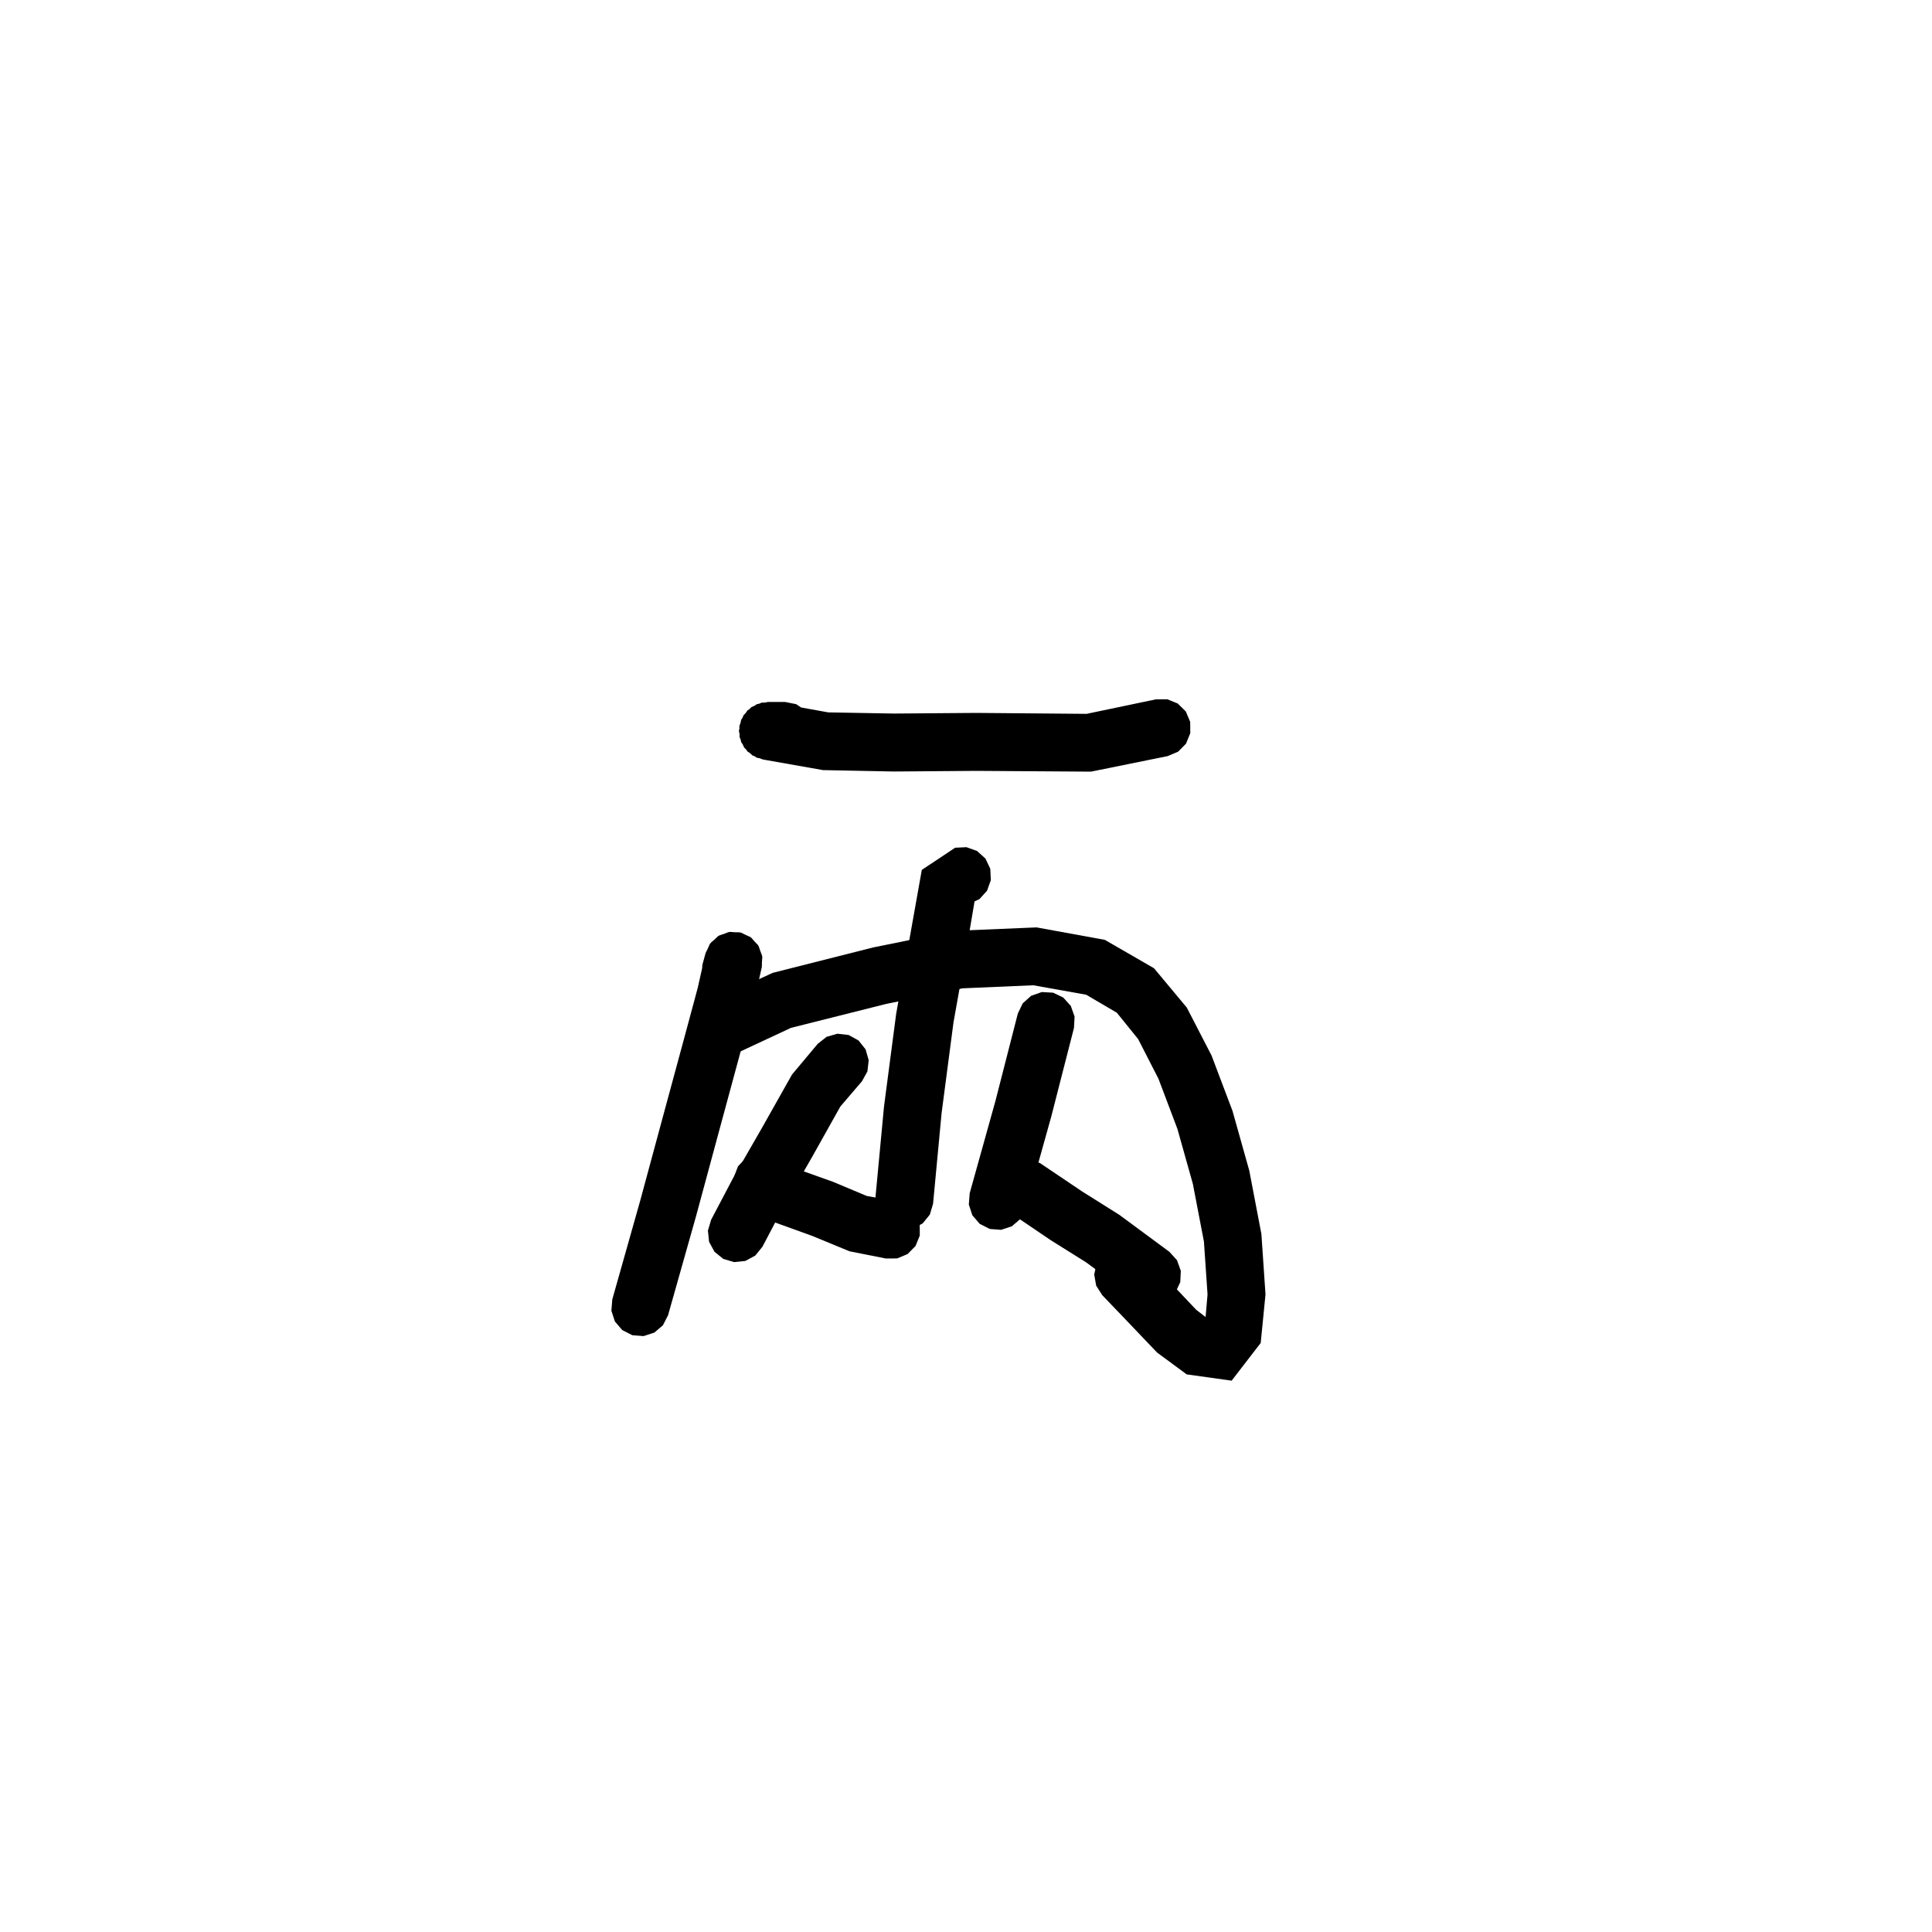
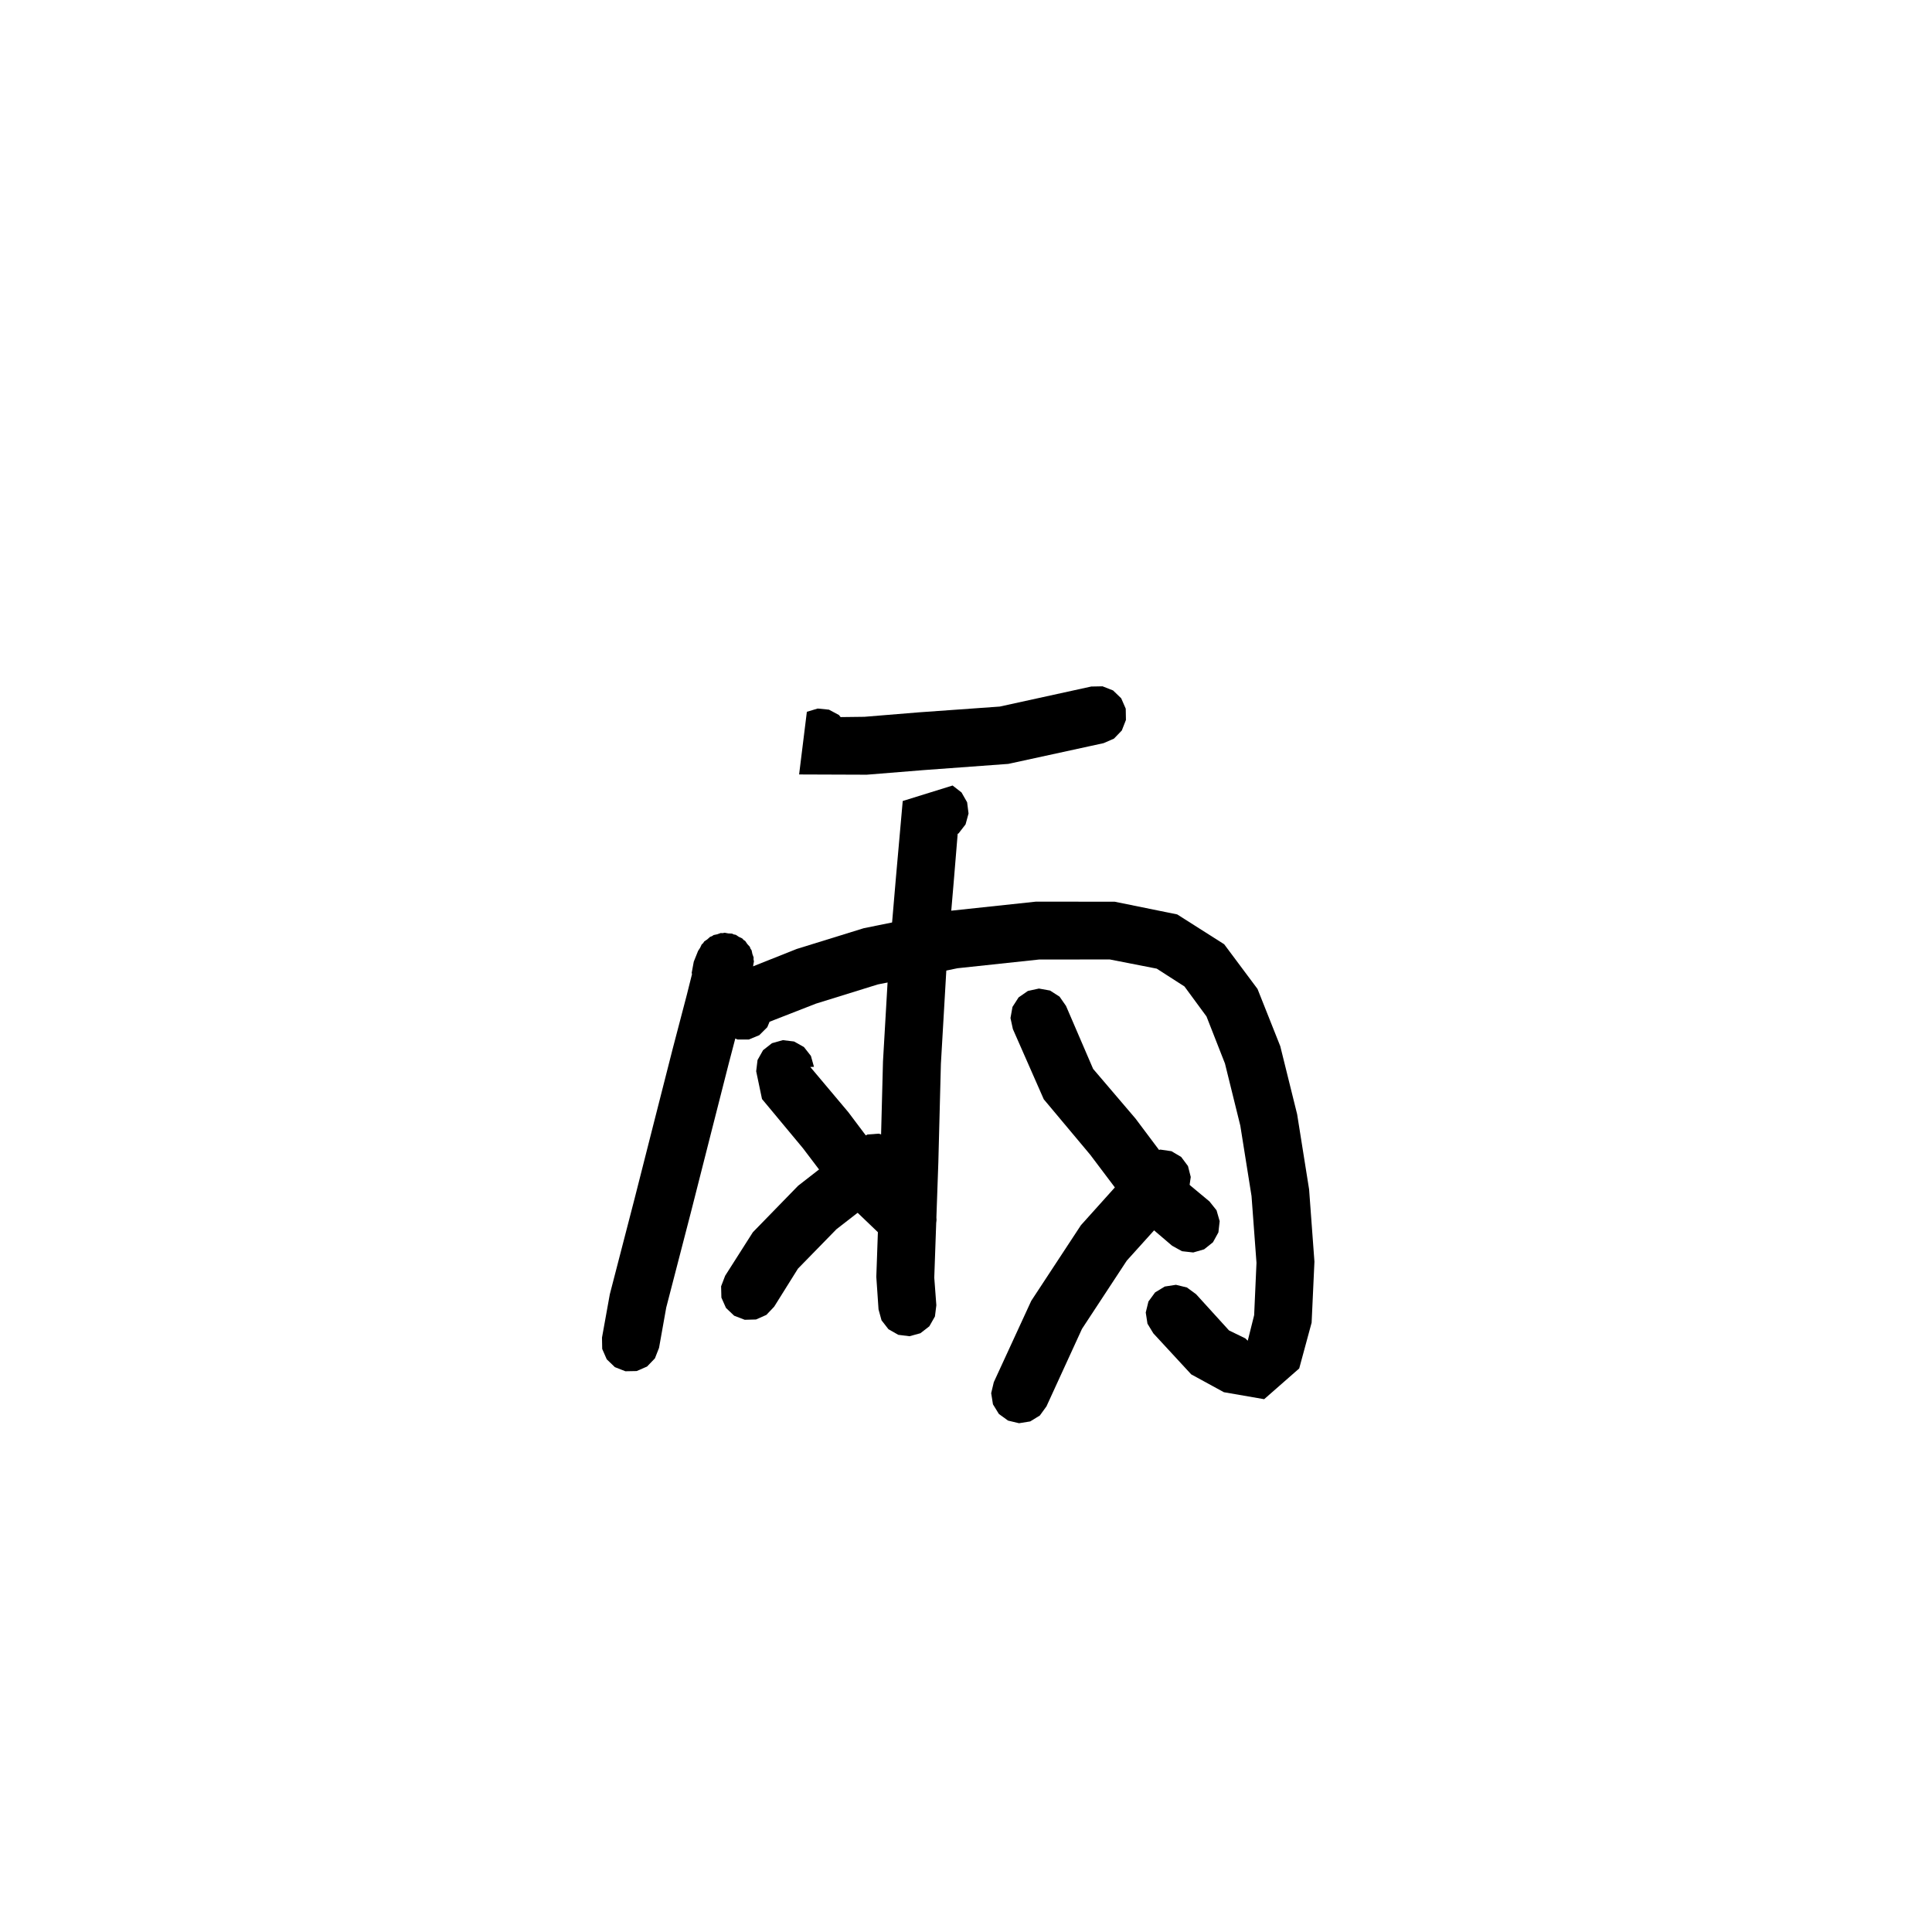
<svg xmlns="http://www.w3.org/2000/svg" viewBox="0 0 300 300" width="300" height="300">
-   <path d="M 121.906 109 L 119.24 109 L 117.518 109.343 L 116.058 110.318 L 115.082 111.778 L 114.74 113.5 L 115.082 115.222 L 116.058 116.682 L 117.518 117.657 L 119.24 118 L 121.906 118 L 123.628 117.657 L 125.088 116.682 L 126.064 115.222 L 126.406 113.5 L 126.064 111.778 L 125.088 110.318 L 123.628 109.343 Z M 118.449 117.93 L 127.794 119.581 L 138.787 119.8 L 151.601 119.7 L 169.416 119.82 L 181.314 117.408 L 182.931 116.725 L 184.165 115.475 L 184.826 113.848 L 184.814 112.093 L 184.131 110.475 L 182.881 109.242 L 181.255 108.581 L 179.499 108.592 L 168.73 110.846 L 151.611 110.7 L 138.825 110.8 L 128.618 110.619 L 120.03 109.07 L 118.275 109.105 L 116.666 109.809 L 115.449 111.074 L 114.81 112.71 L 114.844 114.465 L 115.548 116.074 L 116.814 117.29 Z" fill="black" fill-rule="nonzero" />
-   <path d="M 117.748 152.184 L 118.248 150.351 L 118.37 148.599 L 117.813 146.934 L 116.662 145.609 L 115.09 144.825 L 113.339 144.703 L 111.674 145.26 L 110.348 146.411 L 109.565 147.983 L 109.065 149.816 L 108.942 151.567 L 109.499 153.233 L 110.651 154.558 L 112.222 155.341 L 113.974 155.464 L 115.639 154.907 L 116.964 153.755 Z M 109.516 148.179 L 108.342 153.403 L 106.262 161.126 L 103.363 171.824 L 99.403 186.467 L 95.076 201.776 L 94.937 203.527 L 95.479 205.197 L 96.618 206.532 L 98.182 207.33 L 99.933 207.469 L 101.603 206.927 L 102.939 205.788 L 103.737 204.224 L 108.077 188.867 L 112.05 174.176 L 114.95 163.474 L 117.071 155.597 L 118.296 150.154 L 118.34 148.399 L 117.709 146.761 L 116.499 145.489 L 114.894 144.776 L 113.139 144.733 L 111.5 145.364 L 110.228 146.574 Z" fill="black" fill-rule="nonzero" />
-   <path d="M 114.297 163.584 L 122.819 159.606 L 137.616 155.885 L 149.462 153.466 L 160.452 152.993 L 168.659 154.461 L 173.419 157.252 L 176.728 161.345 L 179.887 167.512 L 182.83 175.3 L 185.226 183.829 L 186.945 192.788 L 187.506 201 L 187.052 206.264 L 187.963 206.011 L 188.342 205.387 L 185.748 203.384 L 181.496 198.894 L 177.655 194.886 L 176.216 193.88 L 174.502 193.501 L 172.773 193.807 L 171.293 194.751 L 170.286 196.19 L 169.907 197.904 L 170.213 199.633 L 171.157 201.114 L 174.984 205.106 L 179.664 210.016 L 184.271 213.413 L 191.249 214.389 L 195.761 208.536 L 196.506 201 L 195.868 191.612 L 193.987 181.771 L 191.383 172.5 L 188.125 163.888 L 184.284 156.455 L 179.194 150.348 L 171.554 145.939 L 160.961 144.007 L 148.35 144.534 L 135.596 147.115 L 119.994 151.061 L 110.516 155.416 L 109.097 156.451 L 108.182 157.949 L 107.91 159.684 L 108.323 161.391 L 109.357 162.809 L 110.856 163.724 L 112.59 163.996 Z" fill="black" fill-rule="nonzero" />
-   <path d="M 148.315 131.634 L 143.137 135.077 L 140.974 147.22 L 139.156 157.429 L 137.268 171.829 L 135.926 186.078 L 136.106 187.825 L 136.94 189.37 L 138.302 190.478 L 139.985 190.98 L 141.731 190.801 L 143.276 189.966 L 144.384 188.604 L 144.886 186.922 L 146.211 172.837 L 148.056 158.771 L 149.838 148.78 L 151.675 137.923 L 150.498 140.366 L 152.085 139.616 L 153.265 138.315 L 153.857 136.662 L 153.772 134.909 L 153.022 133.321 L 151.721 132.141 L 150.069 131.549 Z" fill="black" fill-rule="nonzero" />
-   <path d="M 126.971 162.093 L 122.986 166.851 L 118.294 175.176 L 113.802 182.988 L 110.424 189.404 L 109.925 191.088 L 110.108 192.834 L 110.946 194.377 L 112.31 195.482 L 113.994 195.981 L 115.74 195.798 L 117.283 194.96 L 118.388 193.596 L 121.677 187.345 L 126.118 179.624 L 130.493 171.815 L 133.841 167.907 L 134.692 166.371 L 134.891 164.626 L 134.406 162.939 L 133.313 161.565 L 131.777 160.714 L 130.033 160.516 L 128.345 161 Z" fill="black" fill-rule="nonzero" />
-   <path d="M 116.003 187.305 L 119.721 189.601 L 126.087 191.899 L 131.913 194.3 L 137.551 195.418 L 139.307 195.409 L 140.926 194.729 L 142.161 193.481 L 142.824 191.855 L 142.815 190.099 L 142.135 188.481 L 140.887 187.246 L 139.261 186.582 L 134.566 185.7 L 129.326 183.501 L 123.425 181.399 L 120.809 179.695 L 119.17 179.065 L 117.415 179.111 L 115.811 179.824 L 114.602 181.097 L 113.972 182.736 L 114.017 184.491 L 114.73 186.096 Z" fill="black" fill-rule="nonzero" />
-   <path d="M 158.047 157.384 L 154.559 171.002 L 150.572 185.29 L 150.439 187.041 L 150.986 188.71 L 152.13 190.042 L 153.697 190.834 L 155.447 190.967 L 157.116 190.42 L 158.448 189.276 L 159.241 187.71 L 163.253 173.331 L 166.766 159.616 L 166.861 157.863 L 166.278 156.207 L 165.106 154.9 L 163.523 154.141 L 161.769 154.045 L 160.113 154.628 L 158.806 155.8 Z" fill="black" fill-rule="nonzero" />
-   <path d="M 154.909 187.743 L 156.993 188.399 L 163.146 192.568 L 168.68 196.034 L 176.231 201.619 L 177.82 202.367 L 179.574 202.45 L 181.226 201.856 L 182.525 200.675 L 183.273 199.086 L 183.356 197.332 L 182.762 195.68 L 181.581 194.381 L 173.8 188.632 L 168.066 185.032 L 161.486 180.601 L 157.904 179.257 L 156.166 179.006 L 154.465 179.44 L 153.059 180.492 L 152.163 182.002 L 151.913 183.74 L 152.347 185.442 L 153.399 186.847 Z" fill="black" fill-rule="nonzero" />
+   <path d="M 125.289 110.529 L 124.085 120.258 L 134.588 120.296 L 143.347 119.587 L 156.572 118.617 L 171.366 115.396 L 172.976 114.694 L 174.194 113.43 L 174.835 111.795 L 174.803 110.04 L 174.101 108.431 L 172.836 107.212 L 171.202 106.571 L 169.446 106.604 L 155.24 109.716 L 142.665 110.613 L 134.224 111.304 L 125.728 111.409 L 129.524 118.471 L 130.882 117.358 L 131.711 115.81 L 131.885 114.063 L 131.377 112.382 L 130.264 111.024 L 128.716 110.195 L 126.969 110.021 Z" fill="black" fill-rule="nonzero" />
+   <path d="M 116.084 152.671 L 116.751 151.005 L 117.073 149.278 L 116.709 147.561 L 115.716 146.113 L 114.244 145.155 L 112.518 144.834 L 110.8 145.197 L 109.352 146.19 L 108.395 147.662 L 107.728 149.329 L 107.407 151.055 L 107.77 152.773 L 108.763 154.221 L 110.235 155.178 L 111.961 155.5 L 113.679 155.136 L 115.127 154.143 Z M 108.207 148.242 L 106.648 154.481 L 104.449 162.877 L 101.645 173.891 L 98.548 186.081 L 94.692 200.972 L 93.477 207.705 L 93.51 209.461 L 94.212 211.07 L 95.477 212.288 L 97.111 212.929 L 98.867 212.896 L 100.476 212.194 L 101.694 210.929 L 102.335 209.295 L 103.454 203.028 L 107.265 188.319 L 110.367 176.109 L 113.164 165.123 L 115.365 156.719 L 116.939 150.425 L 117.024 148.671 L 116.432 147.018 L 115.252 145.718 L 113.664 144.968 L 111.911 144.882 L 110.258 145.475 L 108.957 146.654 Z" fill="black" fill-rule="nonzero" />
+   <path d="M 119.819 157.883 L 117.911 159.275 L 126.697 155.846 L 136.298 152.866 L 148.693 150.347 L 161.361 148.993 L 172.327 148.984 L 179.617 150.41 L 183.923 153.178 L 187.346 157.837 L 190.212 165.145 L 192.594 174.786 L 194.337 185.726 L 195.107 196.092 L 194.744 204.215 L 193.671 208.507 L 194.115 208.534 L 193.368 207.818 L 190.841 206.589 L 185.723 200.959 L 184.307 199.921 L 182.602 199.504 L 180.866 199.772 L 179.365 200.683 L 178.328 202.099 L 177.911 203.805 L 178.178 205.54 L 179.089 207.041 L 184.972 213.411 L 190.045 216.182 L 196.298 217.266 L 201.741 212.493 L 203.668 205.385 L 204.105 195.908 L 203.275 184.674 L 201.418 173.014 L 198.801 162.455 L 195.267 153.563 L 190.089 146.622 L 182.796 141.99 L 173.085 140.016 L 160.852 140.007 L 147.319 141.453 L 134.115 144.134 L 123.716 147.354 L 113.568 151.392 L 110.994 156.117 L 110.992 157.873 L 111.662 159.496 L 112.902 160.739 L 114.524 161.413 L 116.28 161.414 L 117.902 160.744 L 119.145 159.504 Z" fill="black" fill-rule="nonzero" />
+   <path d="M 147.919 121.975 L 140.175 124.379 L 139.123 136.217 L 138.017 149.184 L 137.11 164.811 L 136.708 180.261 L 136.073 198.274 L 136.418 203.321 L 136.882 205.014 L 137.959 206.401 L 139.485 207.27 L 141.227 207.489 L 142.92 207.024 L 144.307 205.947 L 145.176 204.421 L 145.395 202.679 L 145.073 198.393 L 145.704 180.539 L 146.102 165.189 L 146.995 149.816 L 148.09 136.983 L 148.971 126.288 L 143.894 130.025 L 145.587 130.489 L 147.329 130.269 L 148.855 129.4 L 149.931 128.012 L 150.395 126.319 L 150.175 124.577 L 149.306 123.052 Z" fill="black" fill-rule="nonzero" />
+   <path d="M 117.419 166.345 L 118.323 170.654 L 124.688 178.306 L 129.907 185.19 L 137.796 192.752 L 139.277 193.695 L 141.006 193.999 L 142.72 193.618 L 144.158 192.611 L 145.101 191.129 L 145.405 189.4 L 145.024 187.686 L 144.017 186.248 L 136.573 179.143 L 131.724 172.694 L 125.823 165.68 L 126.393 165.655 L 125.919 163.964 L 124.835 162.583 L 123.304 161.723 L 121.561 161.513 L 119.87 161.987 L 118.49 163.071 L 117.629 164.602 Z" fill="black" fill-rule="nonzero" />
+   <path d="M 133.144 176.948 L 123.93 184.125 L 116.906 191.339 L 112.602 198.097 L 111.972 199.736 L 112.017 201.491 L 112.73 203.096 L 114.003 204.305 L 115.642 204.935 L 117.397 204.889 L 119.002 204.176 L 120.211 202.903 L 123.907 196.994 L 129.882 190.875 L 138.669 184.052 L 139.818 182.724 L 140.371 181.058 L 140.245 179.307 L 139.458 177.737 L 138.131 176.588 L 136.464 176.035 L 134.713 176.161 Z" fill="black" fill-rule="nonzero" />
+   <path d="M 157.28 159.797 L 162.075 170.694 L 169.286 179.303 L 176.222 188.503 L 182.004 193.439 L 183.541 194.288 L 185.286 194.484 L 186.973 193.997 L 188.346 192.902 L 189.194 191.365 L 189.39 189.62 L 188.903 187.933 L 187.808 186.561 L 182.924 182.497 L 176.327 173.697 L 169.737 165.973 L 165.532 156.203 L 164.53 154.761 L 163.053 153.812 L 161.325 153.501 L 159.61 153.874 L 158.167 154.876 L 157.218 156.353 L 156.907 158.081 Z" fill="black" fill-rule="nonzero" />
+   <path d="M 177.061 179.99 L 167.844 190.251 L 160.135 201.988 L 154.317 214.621 L 153.91 216.329 L 154.186 218.063 L 155.106 219.559 L 156.528 220.589 L 158.235 220.997 L 159.969 220.72 L 161.465 219.801 L 162.495 218.379 L 168.011 206.345 L 174.969 195.749 L 183.751 186.01 L 184.648 184.501 L 184.9 182.763 L 184.467 181.062 L 183.417 179.655 L 181.907 178.758 L 180.17 178.506 L 178.468 178.939 Z" fill="black" fill-rule="nonzero" />
</svg>
